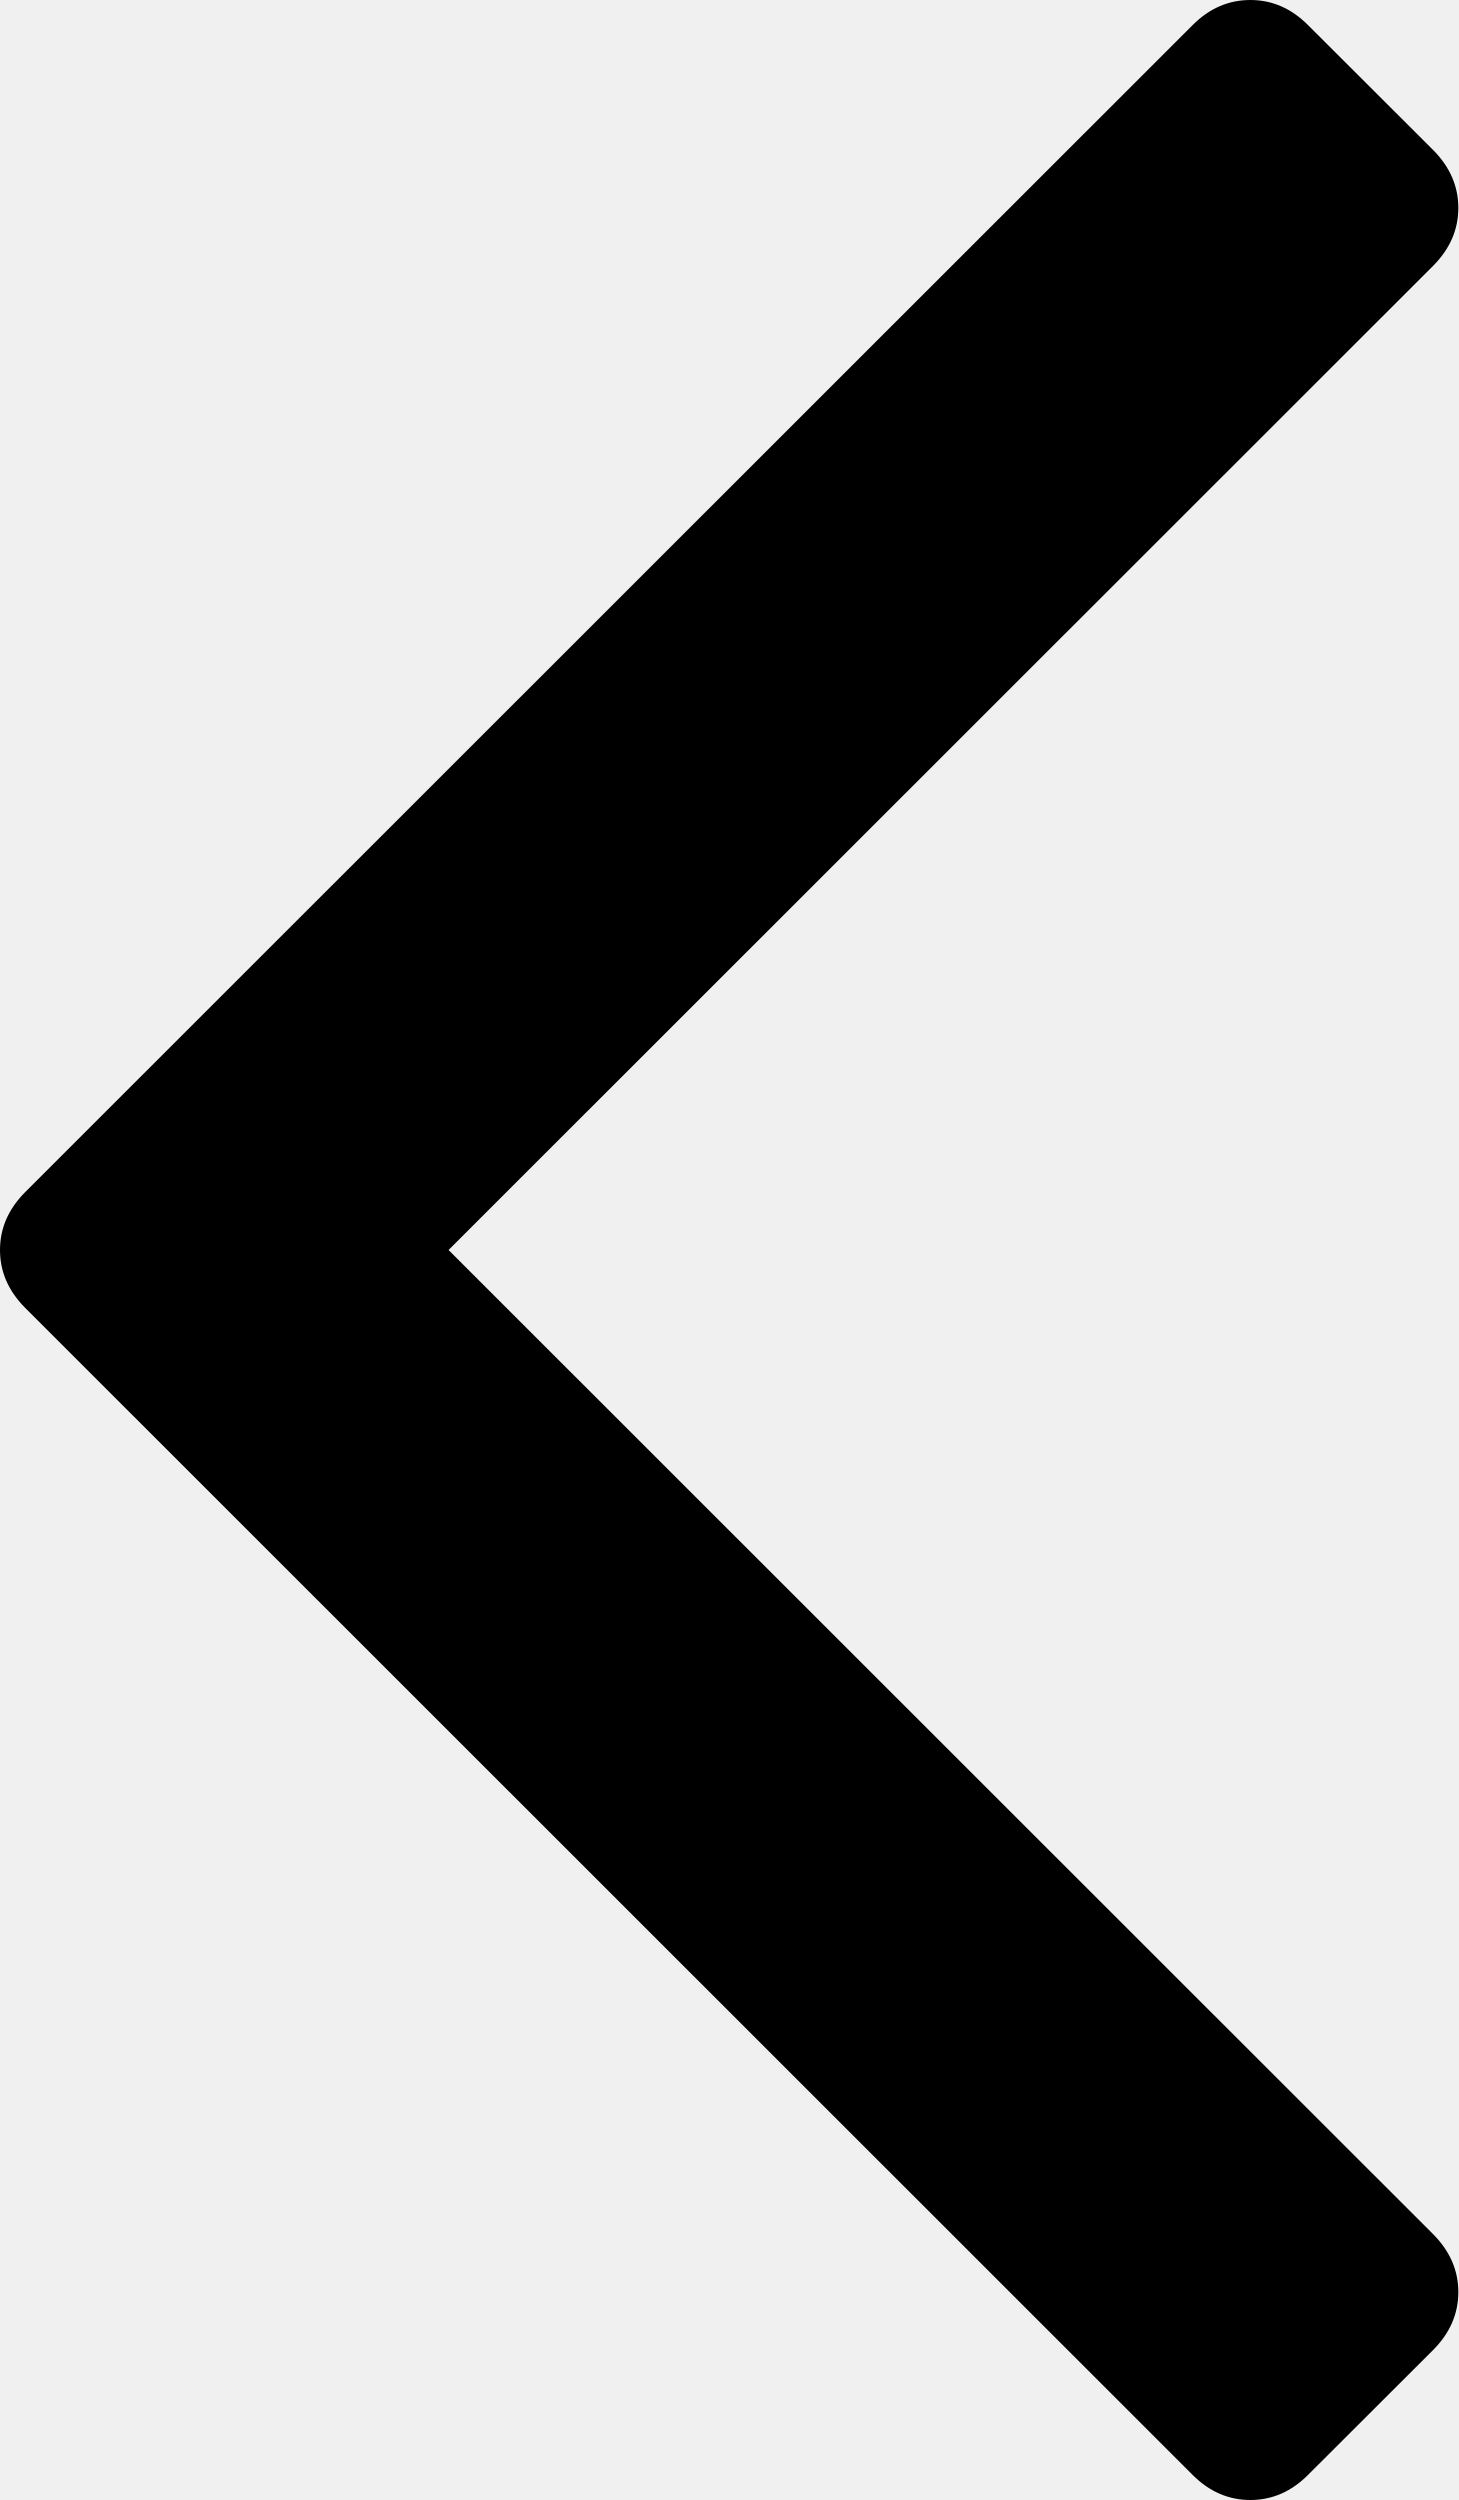
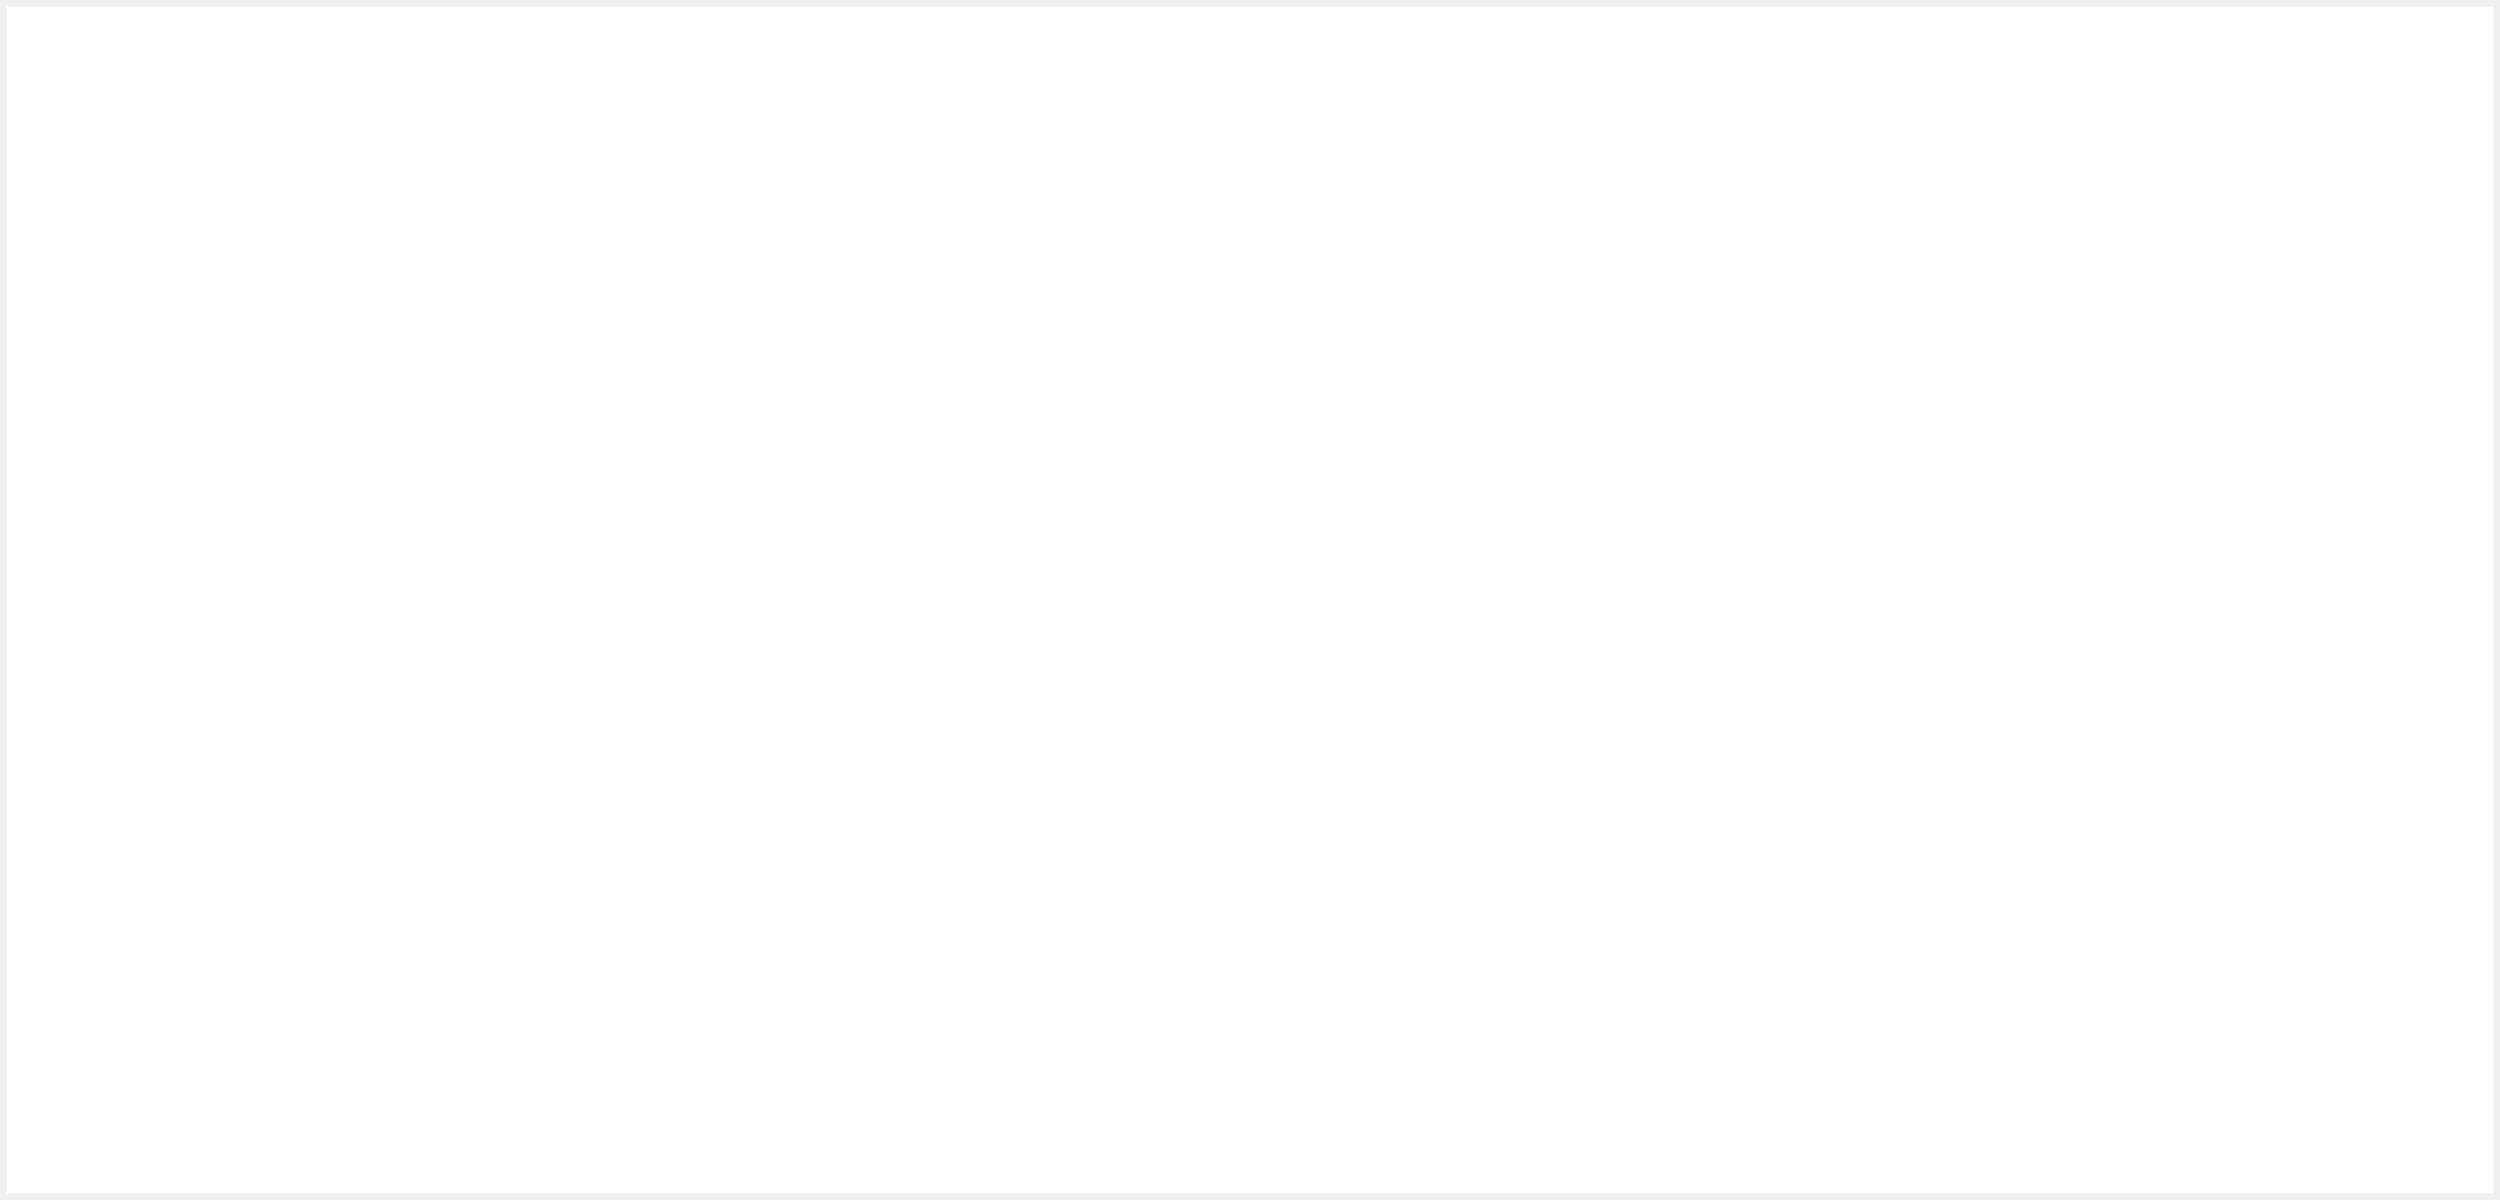
- <svg xmlns="http://www.w3.org/2000/svg" version="1.1" width="7px" height="12px">
-   <g transform="matrix(1 0 0 1 -27 -14 )">
-     <path d="M 6.88 0.721  C 6.96 0.802  7 0.894  7 0.998  C 7 1.102  6.96 1.194  6.88 1.275  L 2.153 6  L 6.88 10.725  C 6.96 10.806  7 10.898  7 11.002  C 7 11.106  6.96 11.198  6.88 11.279  L 6.278 11.88  C 6.198 11.96  6.106 12  6.002 12  C 5.897 12  5.805 11.96  5.725 11.88  L 0.12 6.277  C 0.04 6.196  0 6.104  0 6  C 0 5.896  0.04 5.804  0.12 5.723  L 5.725 0.12  C 5.805 0.04  5.897 0  6.002 0  C 6.106 0  6.198 0.04  6.278 0.12  L 6.88 0.721  Z " fill-rule="nonzero" fill="#000000" stroke="none" transform="matrix(1 0 0 1 27 14 )" />
+ <svg xmlns="http://www.w3.org/2000/svg" version="1.1" width="375px" height="180px">
+   <g>
+     <path d="M 1 1  L 374 1  L 374 179  L 1 179  L 1 1  Z " fill-rule="nonzero" fill="#ffffff" stroke="none" />
  </g>
</svg>
